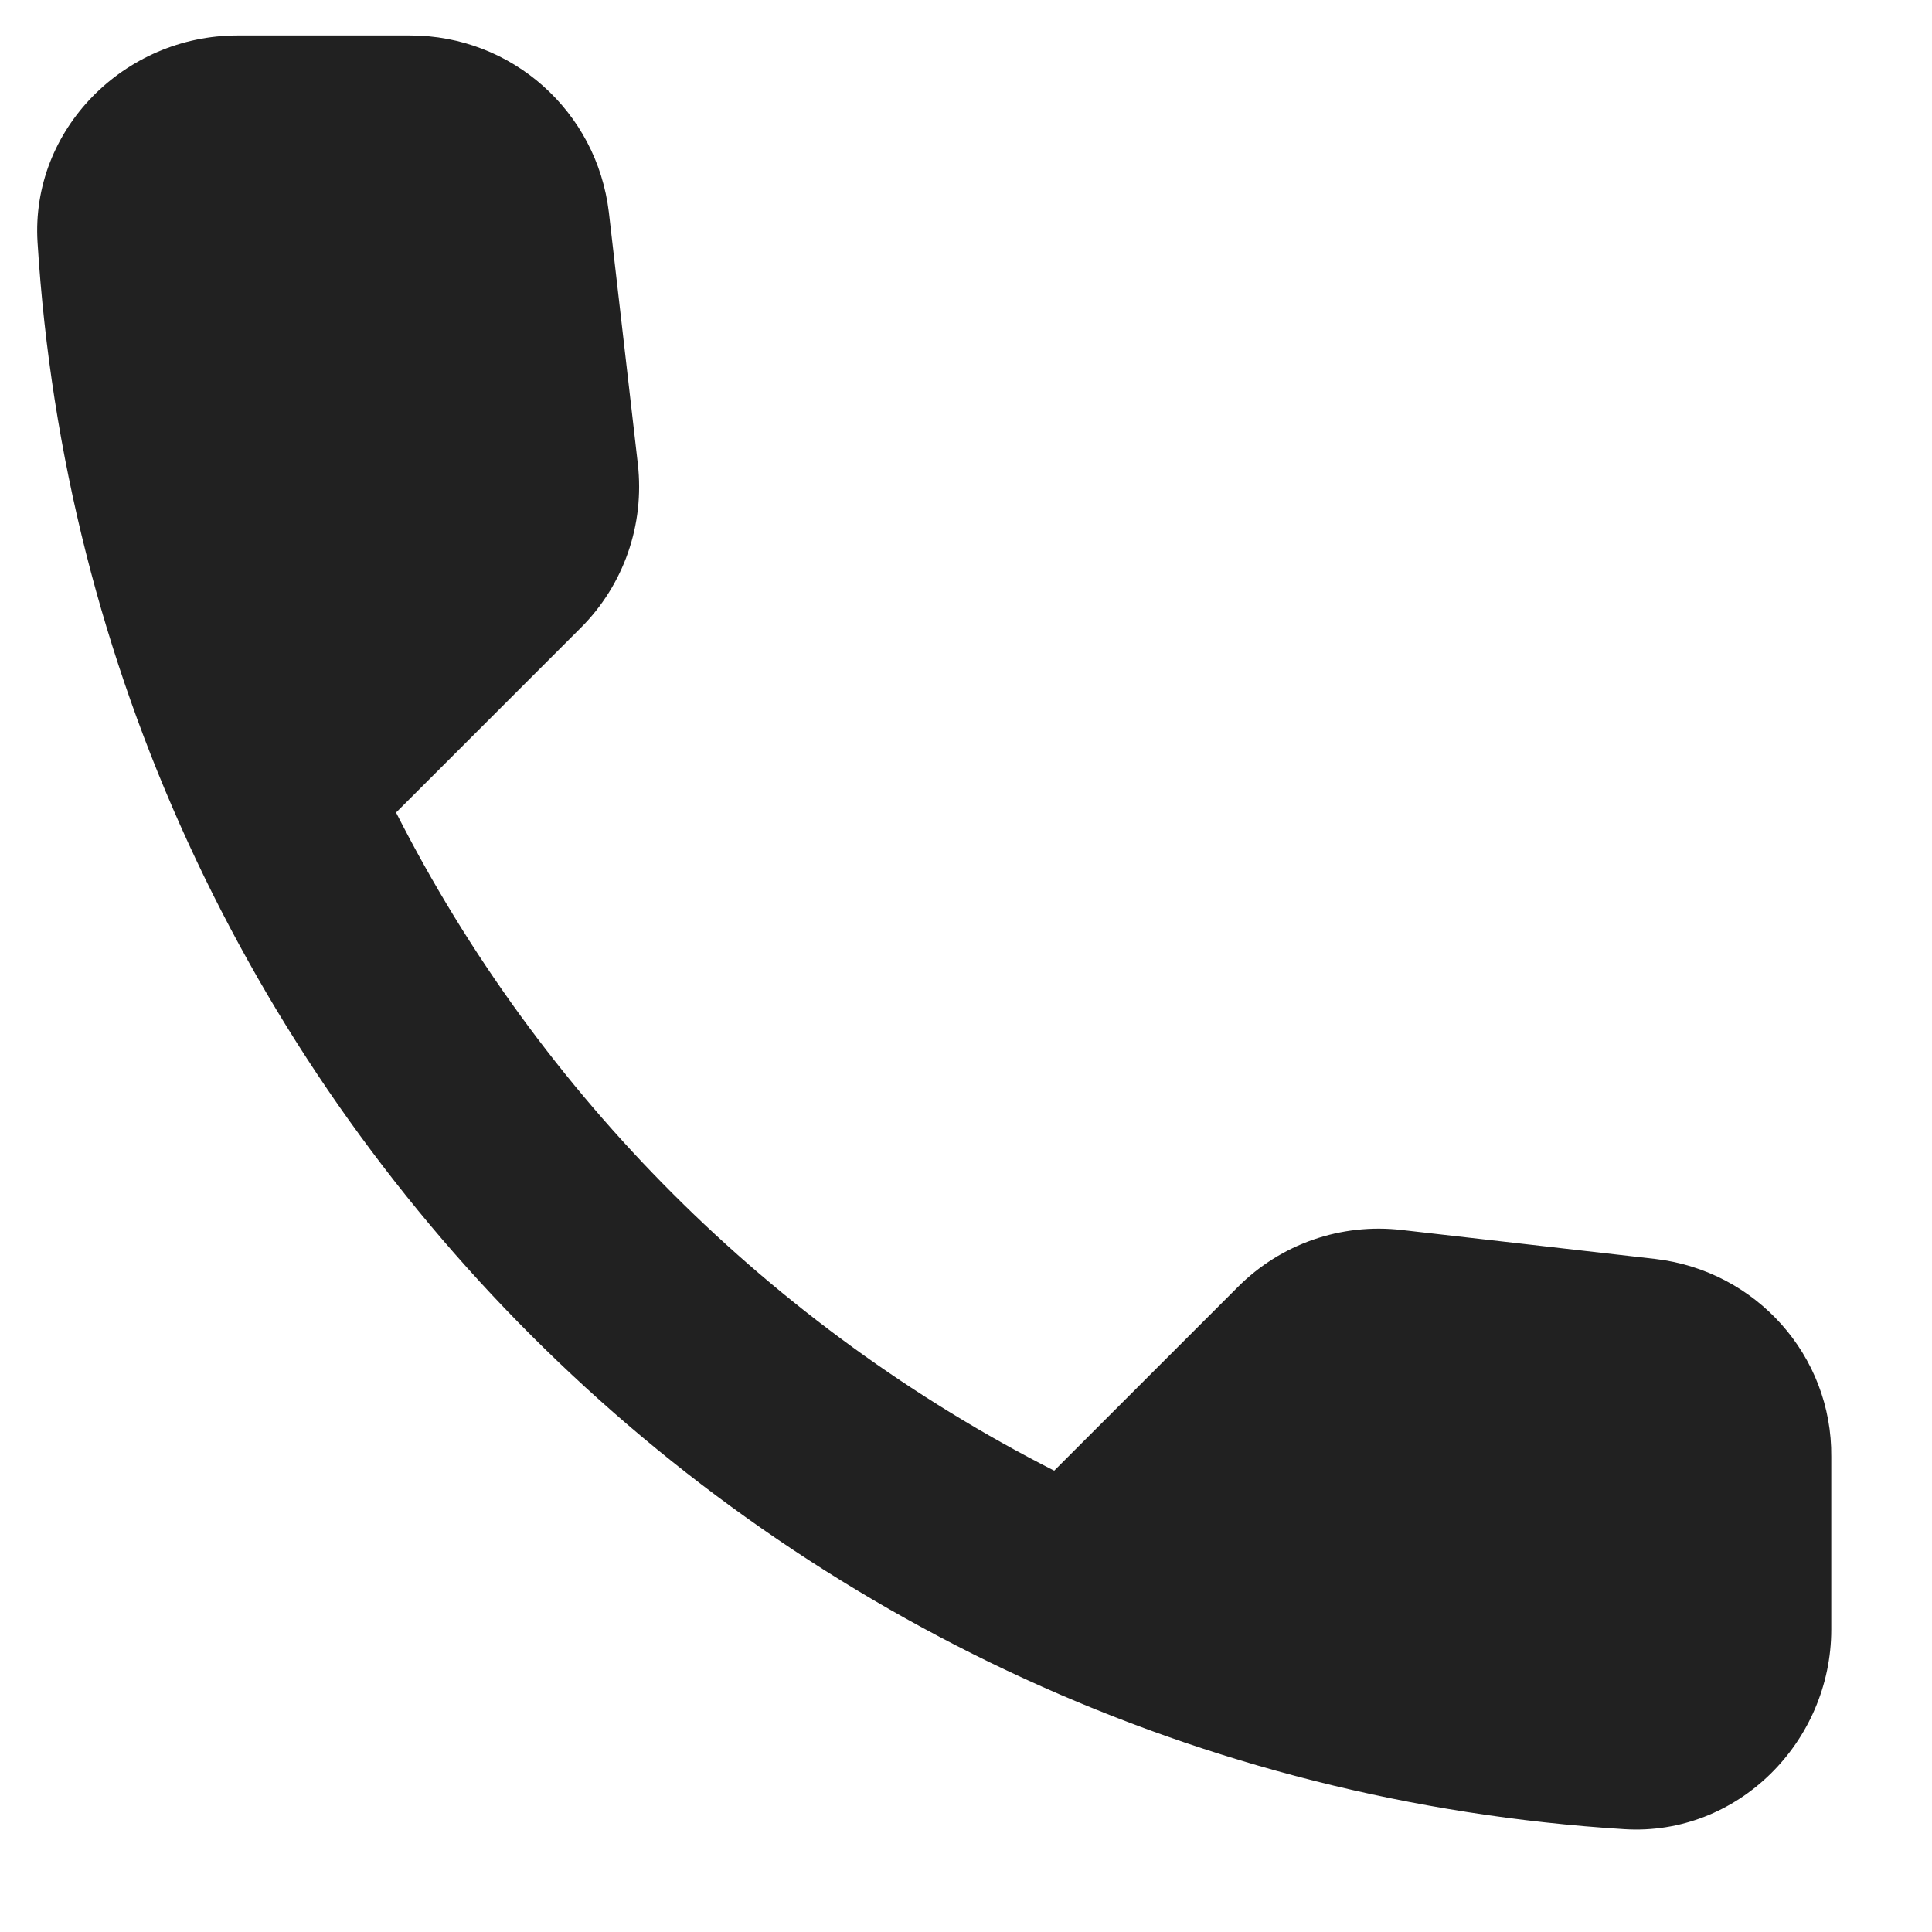
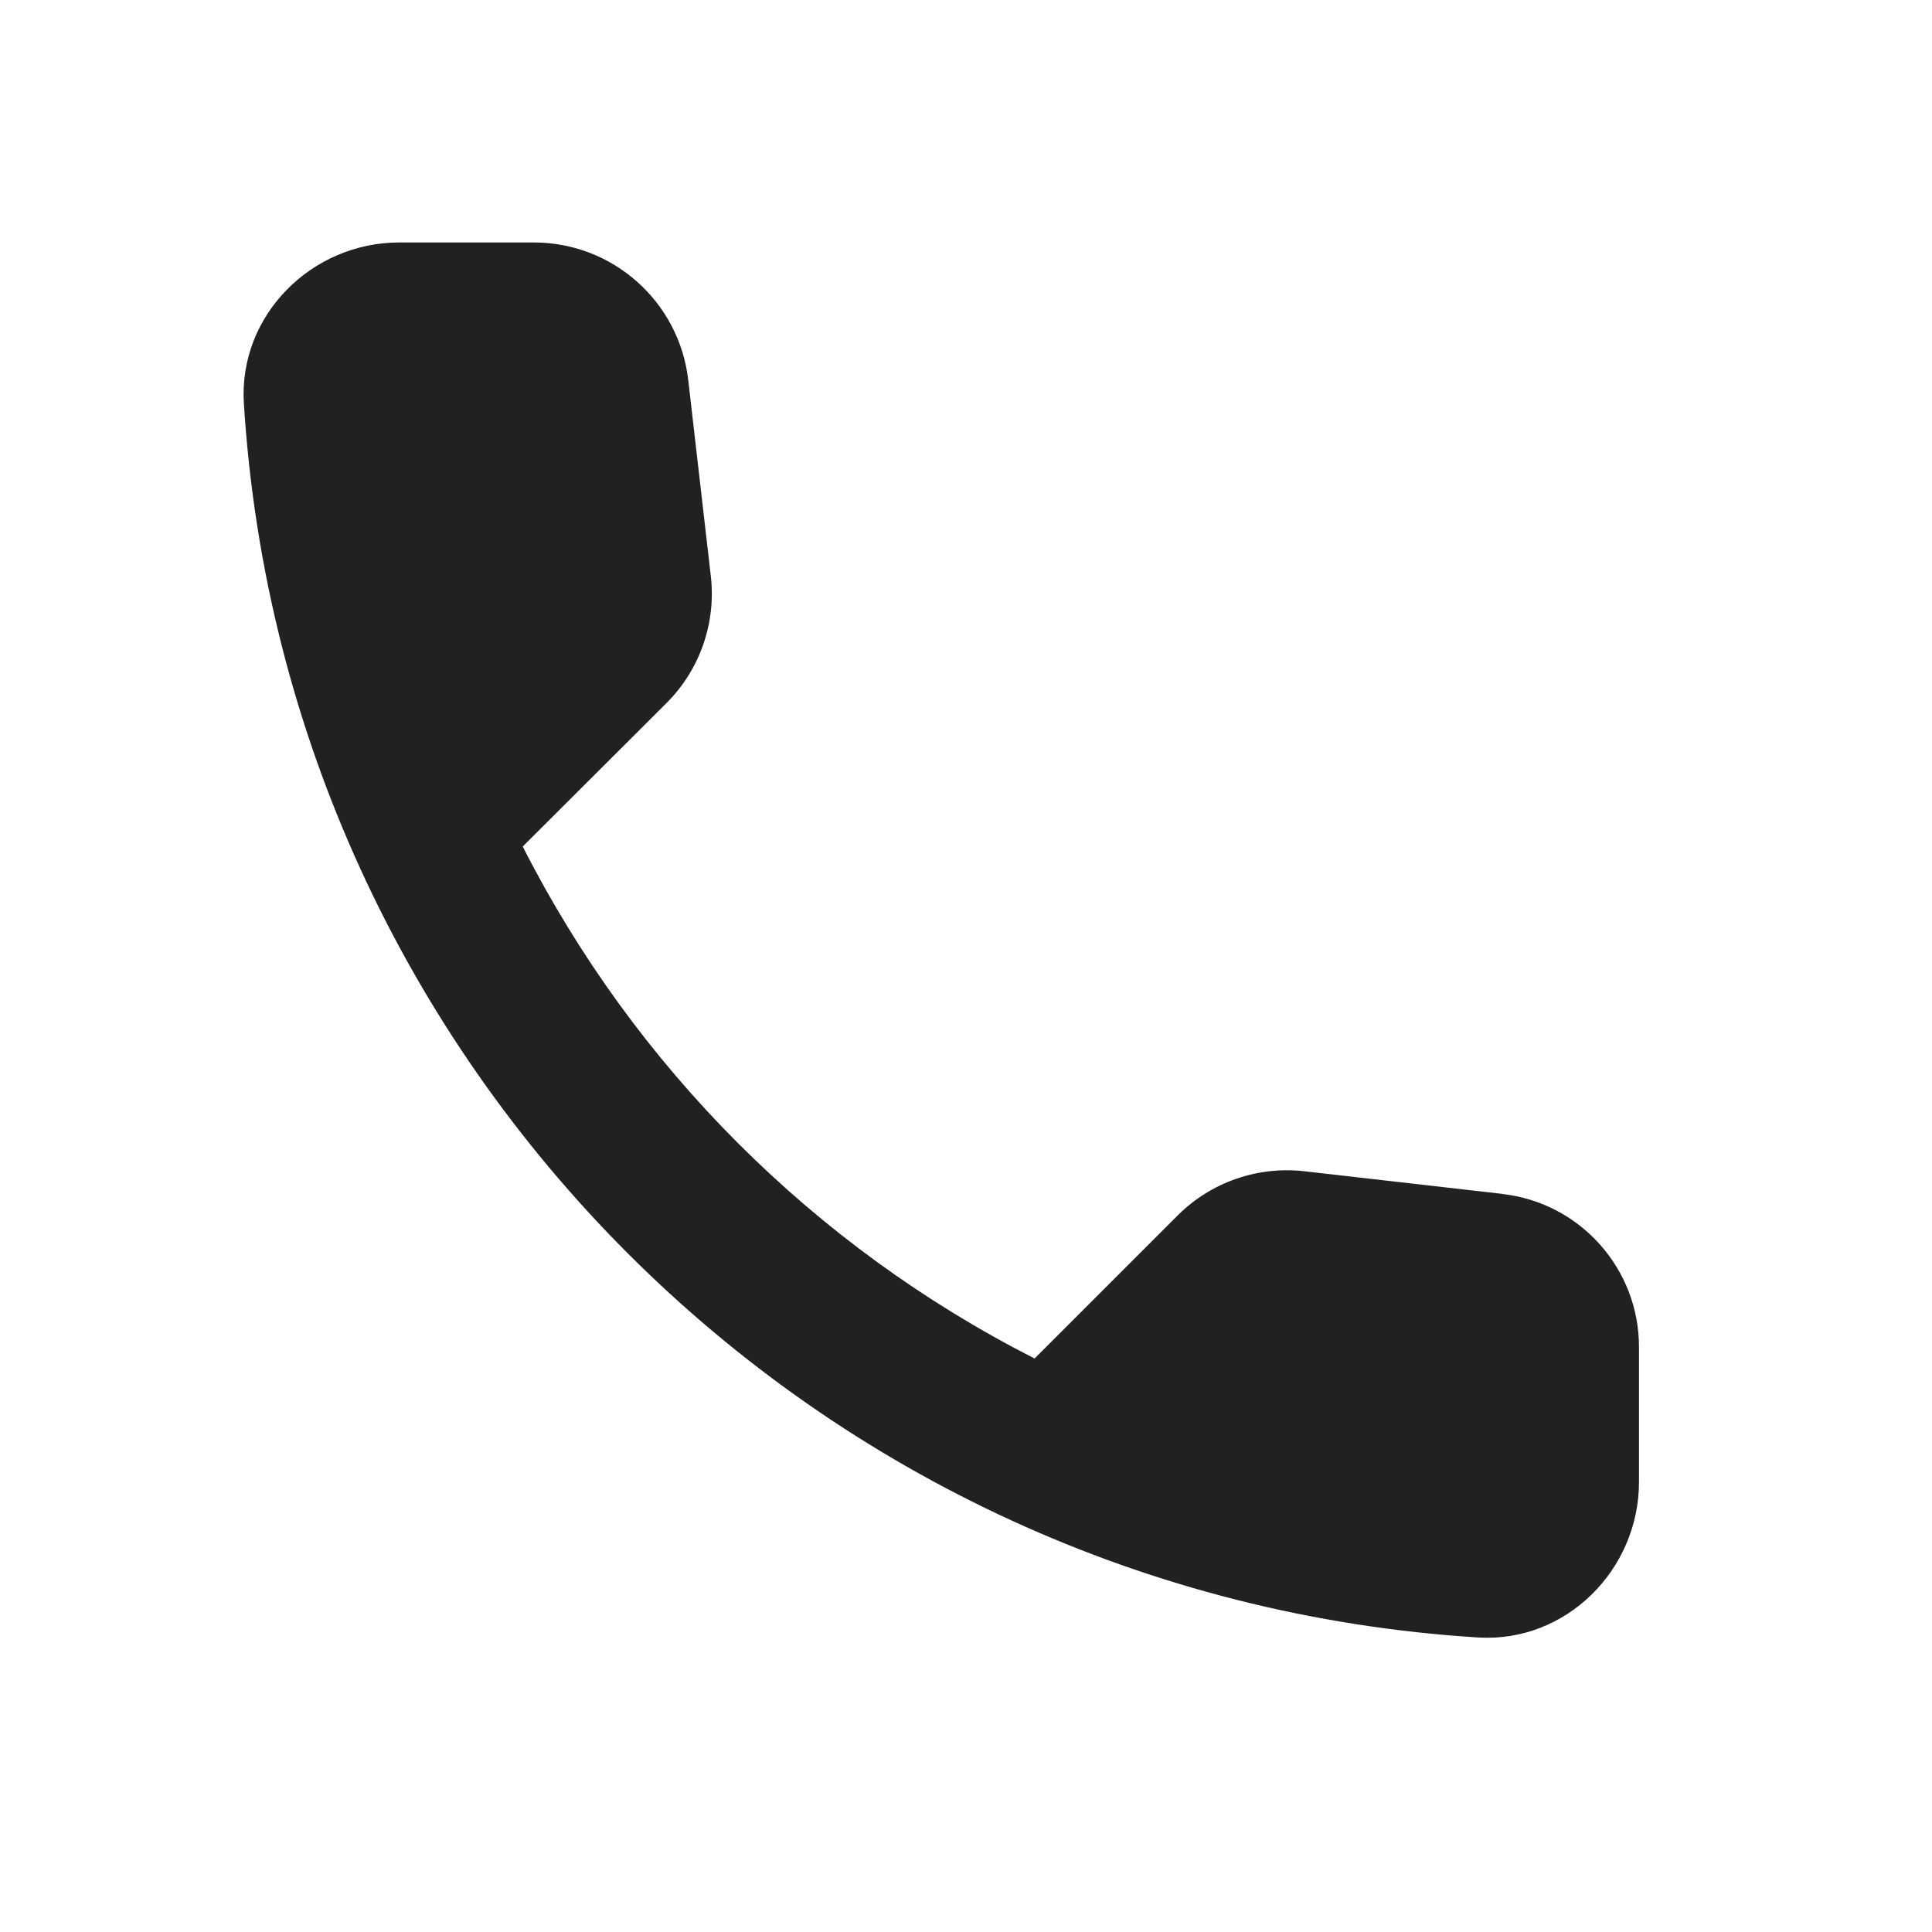
- <svg xmlns="http://www.w3.org/2000/svg" width="14" height="14" viewBox="0 0 14 14" fill="none">
-   <path d="M11.996 9.123L10.158 8.913C9.716 8.862 9.282 9.014 8.971 9.325L7.639 10.657C5.591 9.615 3.913 7.943 2.87 5.888L4.209 4.549C4.52 4.238 4.672 3.803 4.622 3.362L4.412 1.538C4.325 0.807 3.71 0.257 2.972 0.257H1.72C0.902 0.257 0.222 0.938 0.272 1.755C0.656 7.936 5.599 12.871 11.772 13.255C12.589 13.305 13.27 12.625 13.27 11.807V10.556C13.277 9.825 12.727 9.209 11.996 9.123Z" fill="#212121" />
+ <svg xmlns="http://www.w3.org/2000/svg" width="18" height="18" fill="none">
+   <path d="m13.996 11.123-1.838-.21a1.44 1.44 0 0 0-1.187.412l-1.332 1.332a10.888 10.888 0 0 1-4.769-4.77L6.21 6.55a1.44 1.44 0 0 0 .412-1.187l-.21-1.824a1.448 1.448 0 0 0-1.44-1.28H3.72c-.818 0-1.498.68-1.448 1.497.384 6.18 5.327 11.116 11.5 11.5.817.05 1.498-.63 1.498-1.448v-1.252a1.434 1.434 0 0 0-1.274-1.432Z" fill="#212121" />
</svg>
